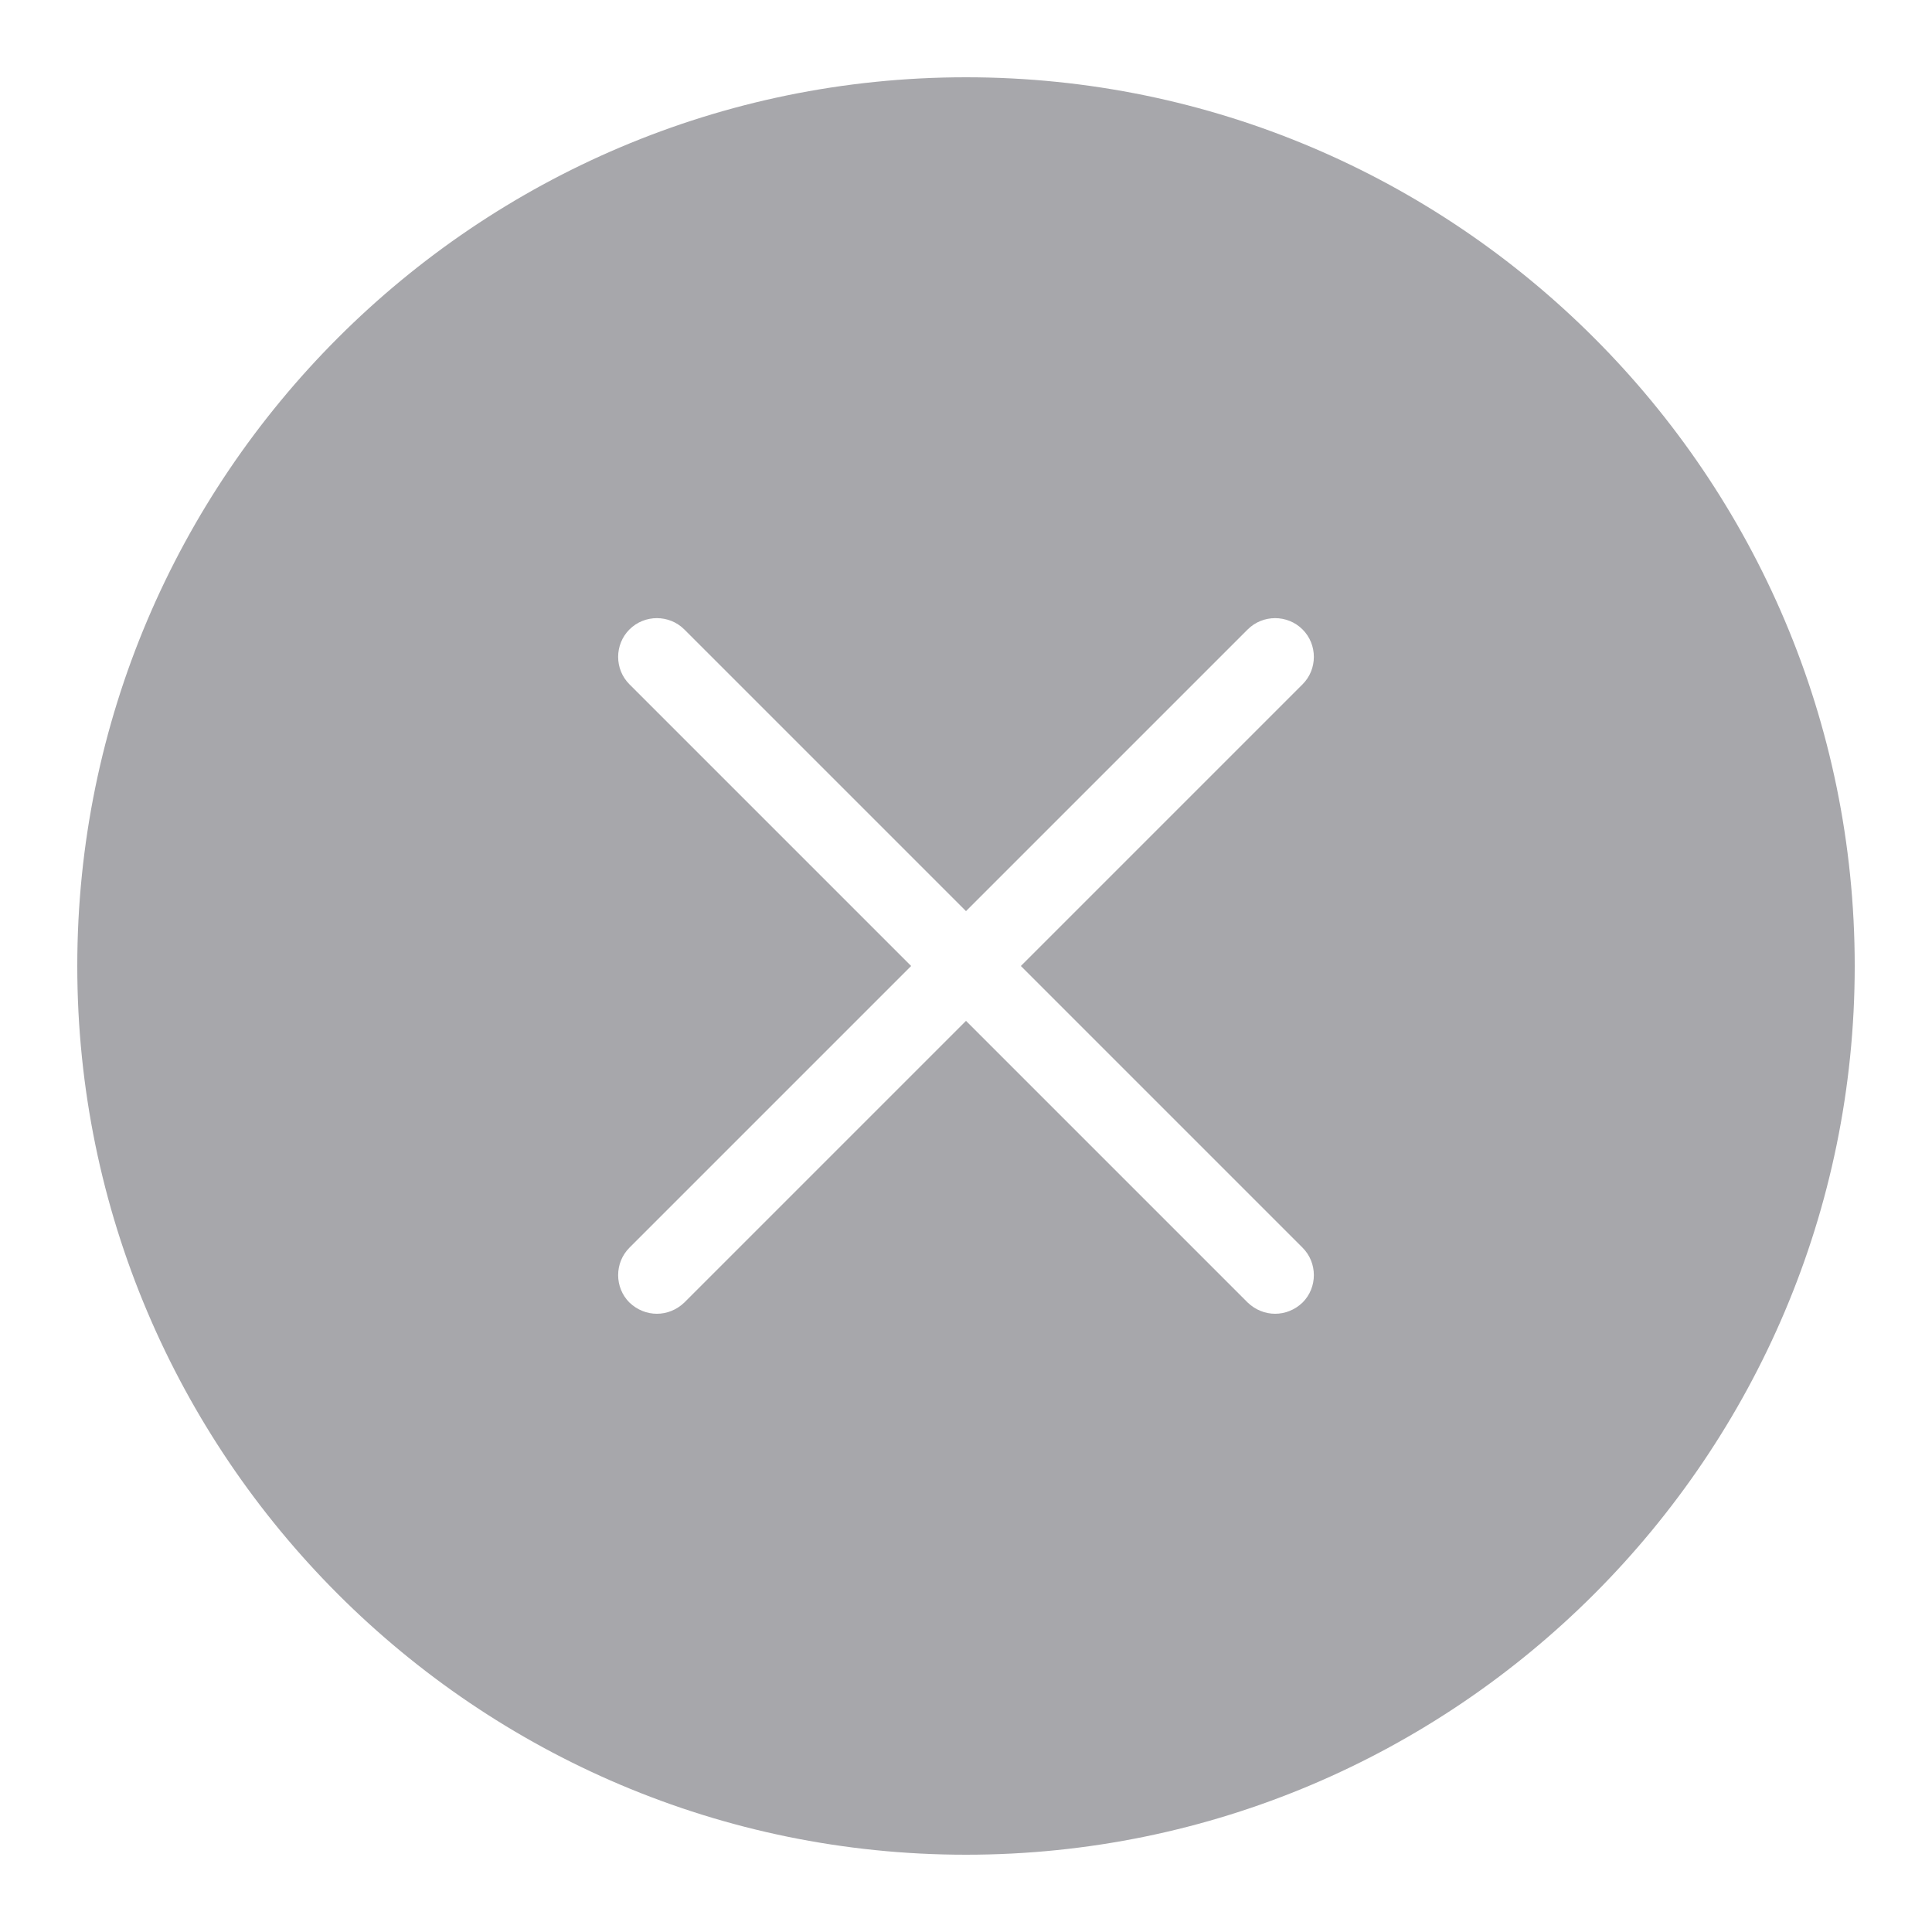
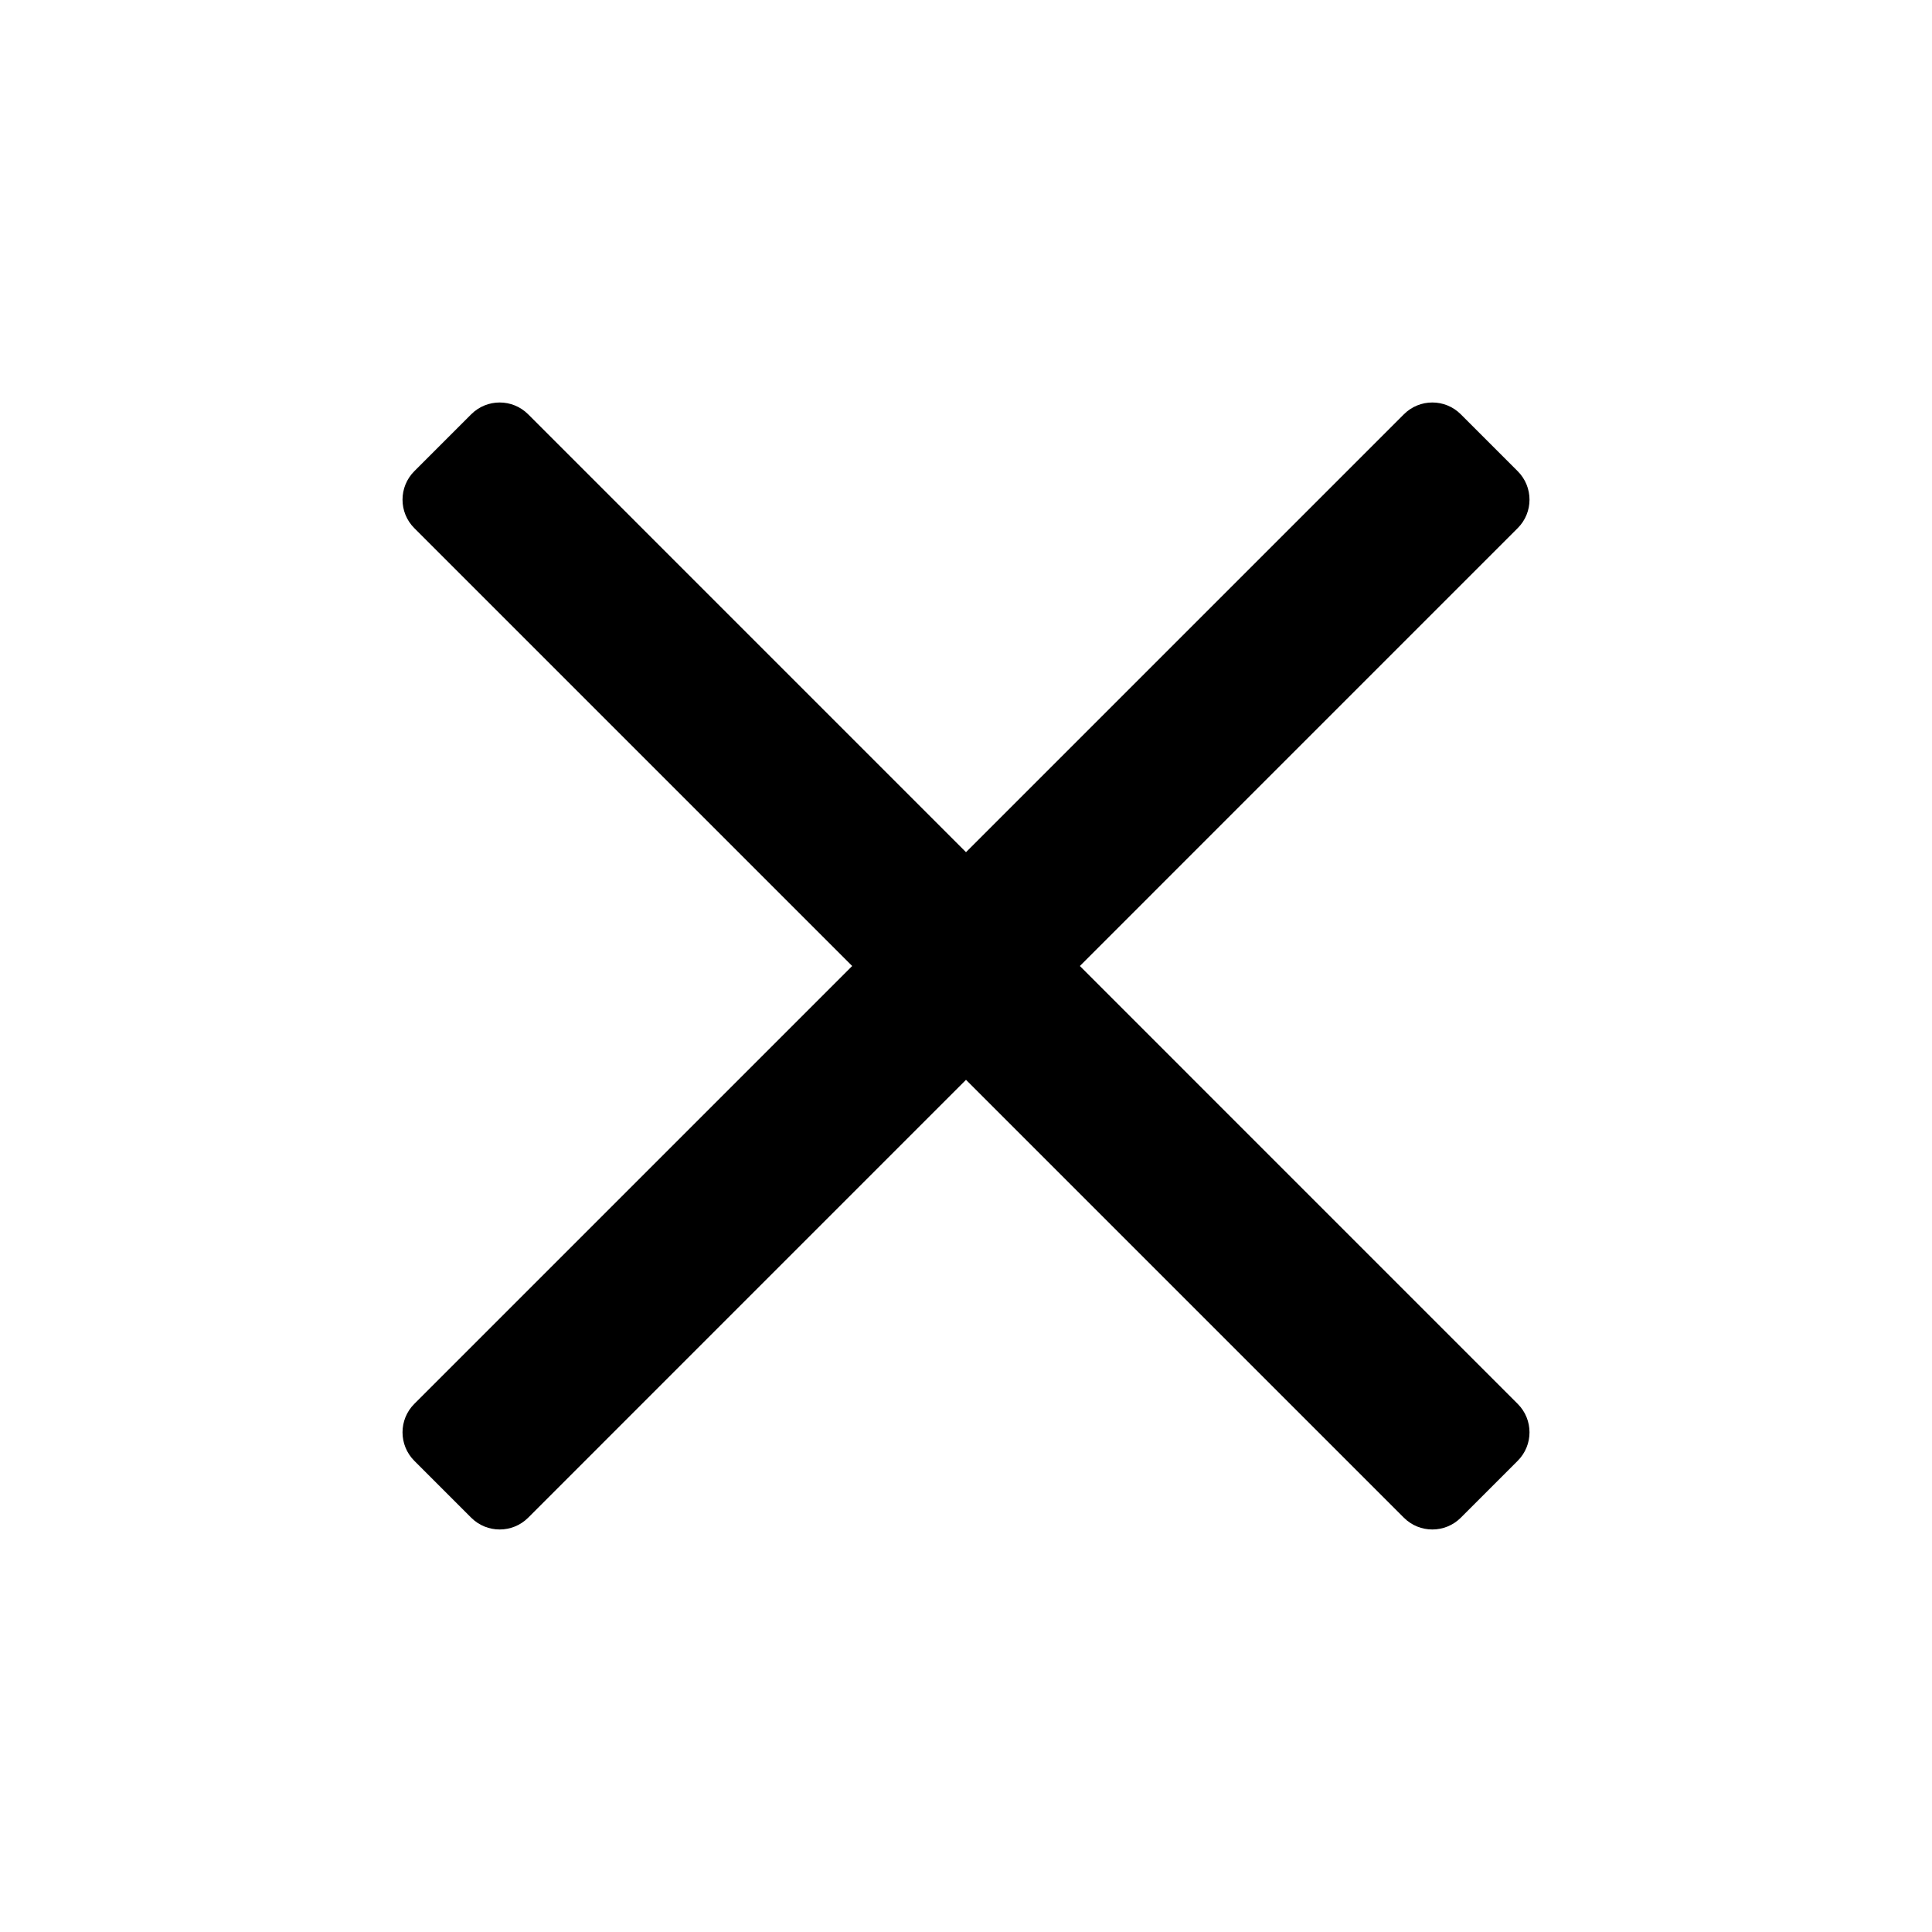
- <svg xmlns="http://www.w3.org/2000/svg" fill="#a7a7ab" viewBox="0 0 50 50" width="50px" height="50px">
-   <path d="M25,2C12.319,2,2,12.319,2,25s10.319,23,23,23s23-10.319,23-23S37.681,2,25,2z M33.71,32.29c0.39,0.39,0.39,1.03,0,1.42 C33.51,33.9,33.26,34,33,34s-0.51-0.1-0.71-0.29L25,26.42l-7.29,7.29C17.51,33.9,17.26,34,17,34s-0.51-0.1-0.71-0.29 c-0.39-0.39-0.39-1.03,0-1.42L23.58,25l-7.29-7.29c-0.39-0.39-0.39-1.03,0-1.42c0.39-0.39,1.03-0.39,1.42,0L25,23.58l7.29-7.29 c0.39-0.39,1.03-0.39,1.42,0c0.39,0.39,0.39,1.03,0,1.42L26.42,25L33.71,32.29z" />
+ <svg xmlns="http://www.w3.org/2000/svg" width="1em" data-e2e="" height="1em" viewBox="0 0 48 48" fill="currentColor">
+   <path fill-rule="evenodd" clip-rule="evenodd" d="M21.172 24L10.293 13.121C9.903 12.731 9.903 12.098 10.293 11.707L11.707 10.293C12.098 9.902 12.731 9.902 13.122 10.293L24 21.172L34.879 10.293C35.269 9.902 35.903 9.902 36.293 10.293L37.707 11.707C38.098 12.098 38.098 12.731 37.707 13.121L26.829 24L37.707 34.879C38.098 35.269 38.098 35.902 37.707 36.293L36.293 37.707C35.903 38.097 35.269 38.097 34.879 37.707L24 26.828L13.122 37.707C12.731 38.097 12.098 38.097 11.707 37.707L10.293 36.293C9.903 35.902 9.903 35.269 10.293 34.879L21.172 24Z" />
</svg>
